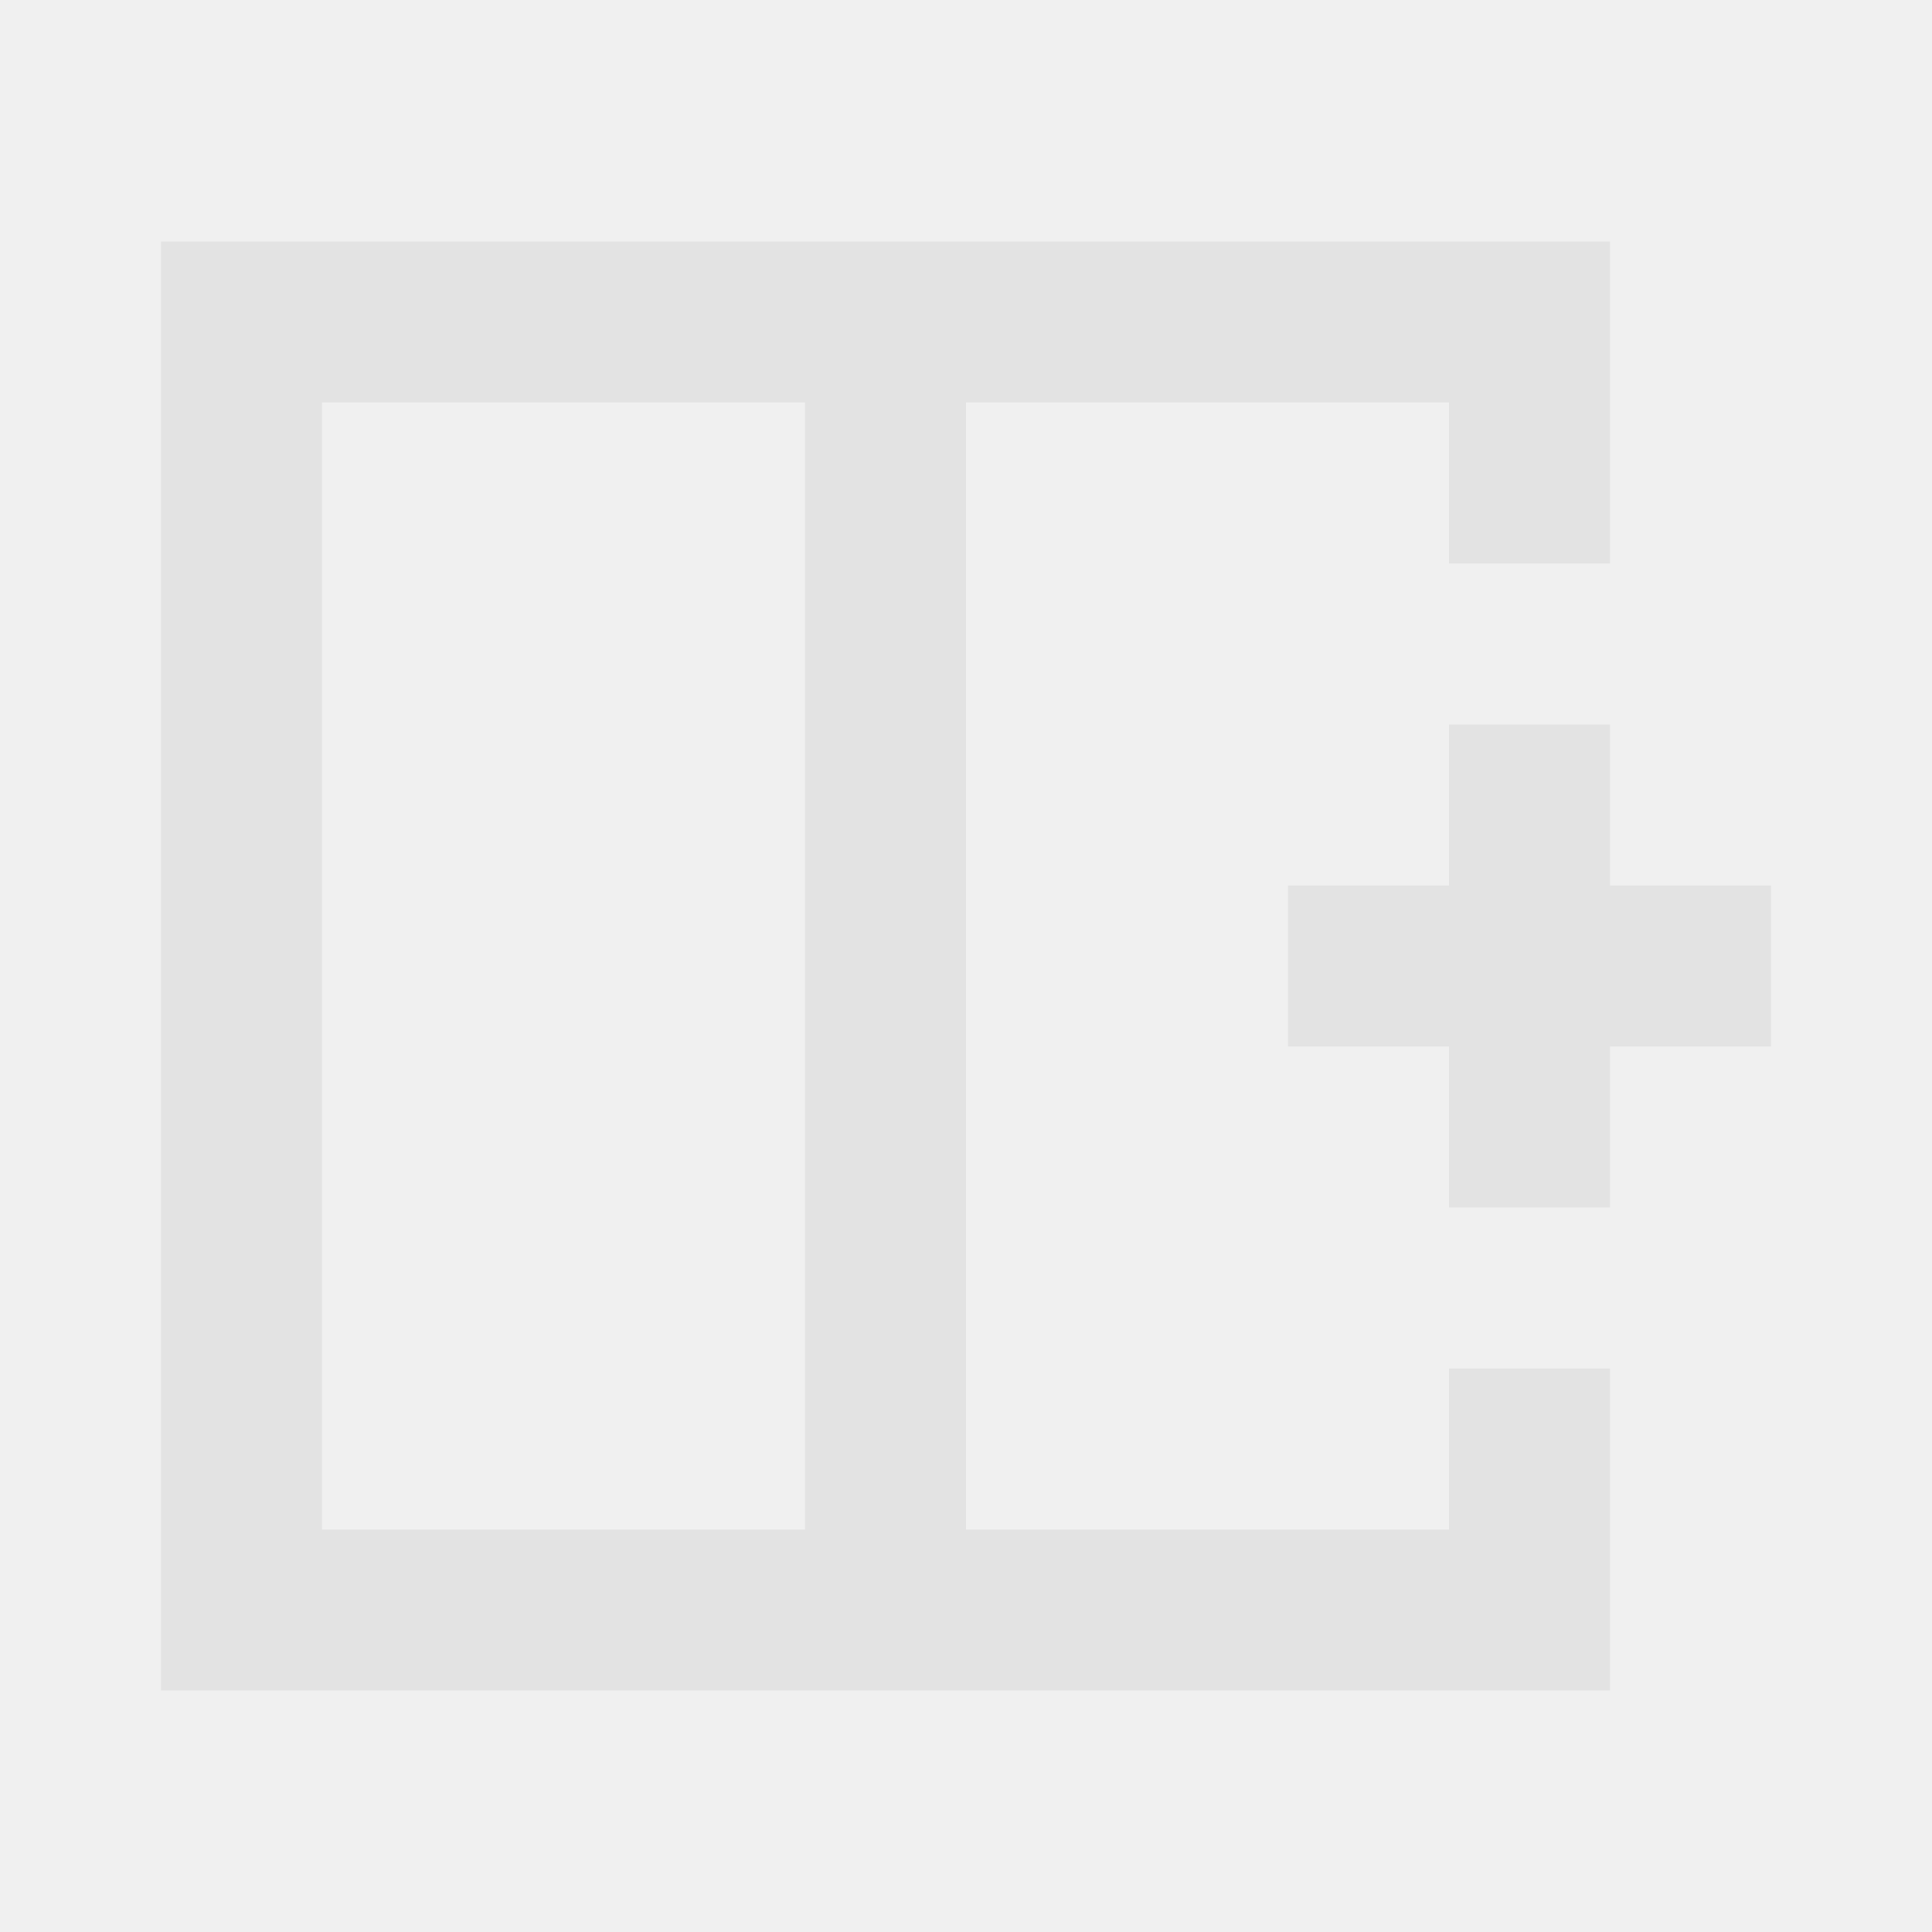
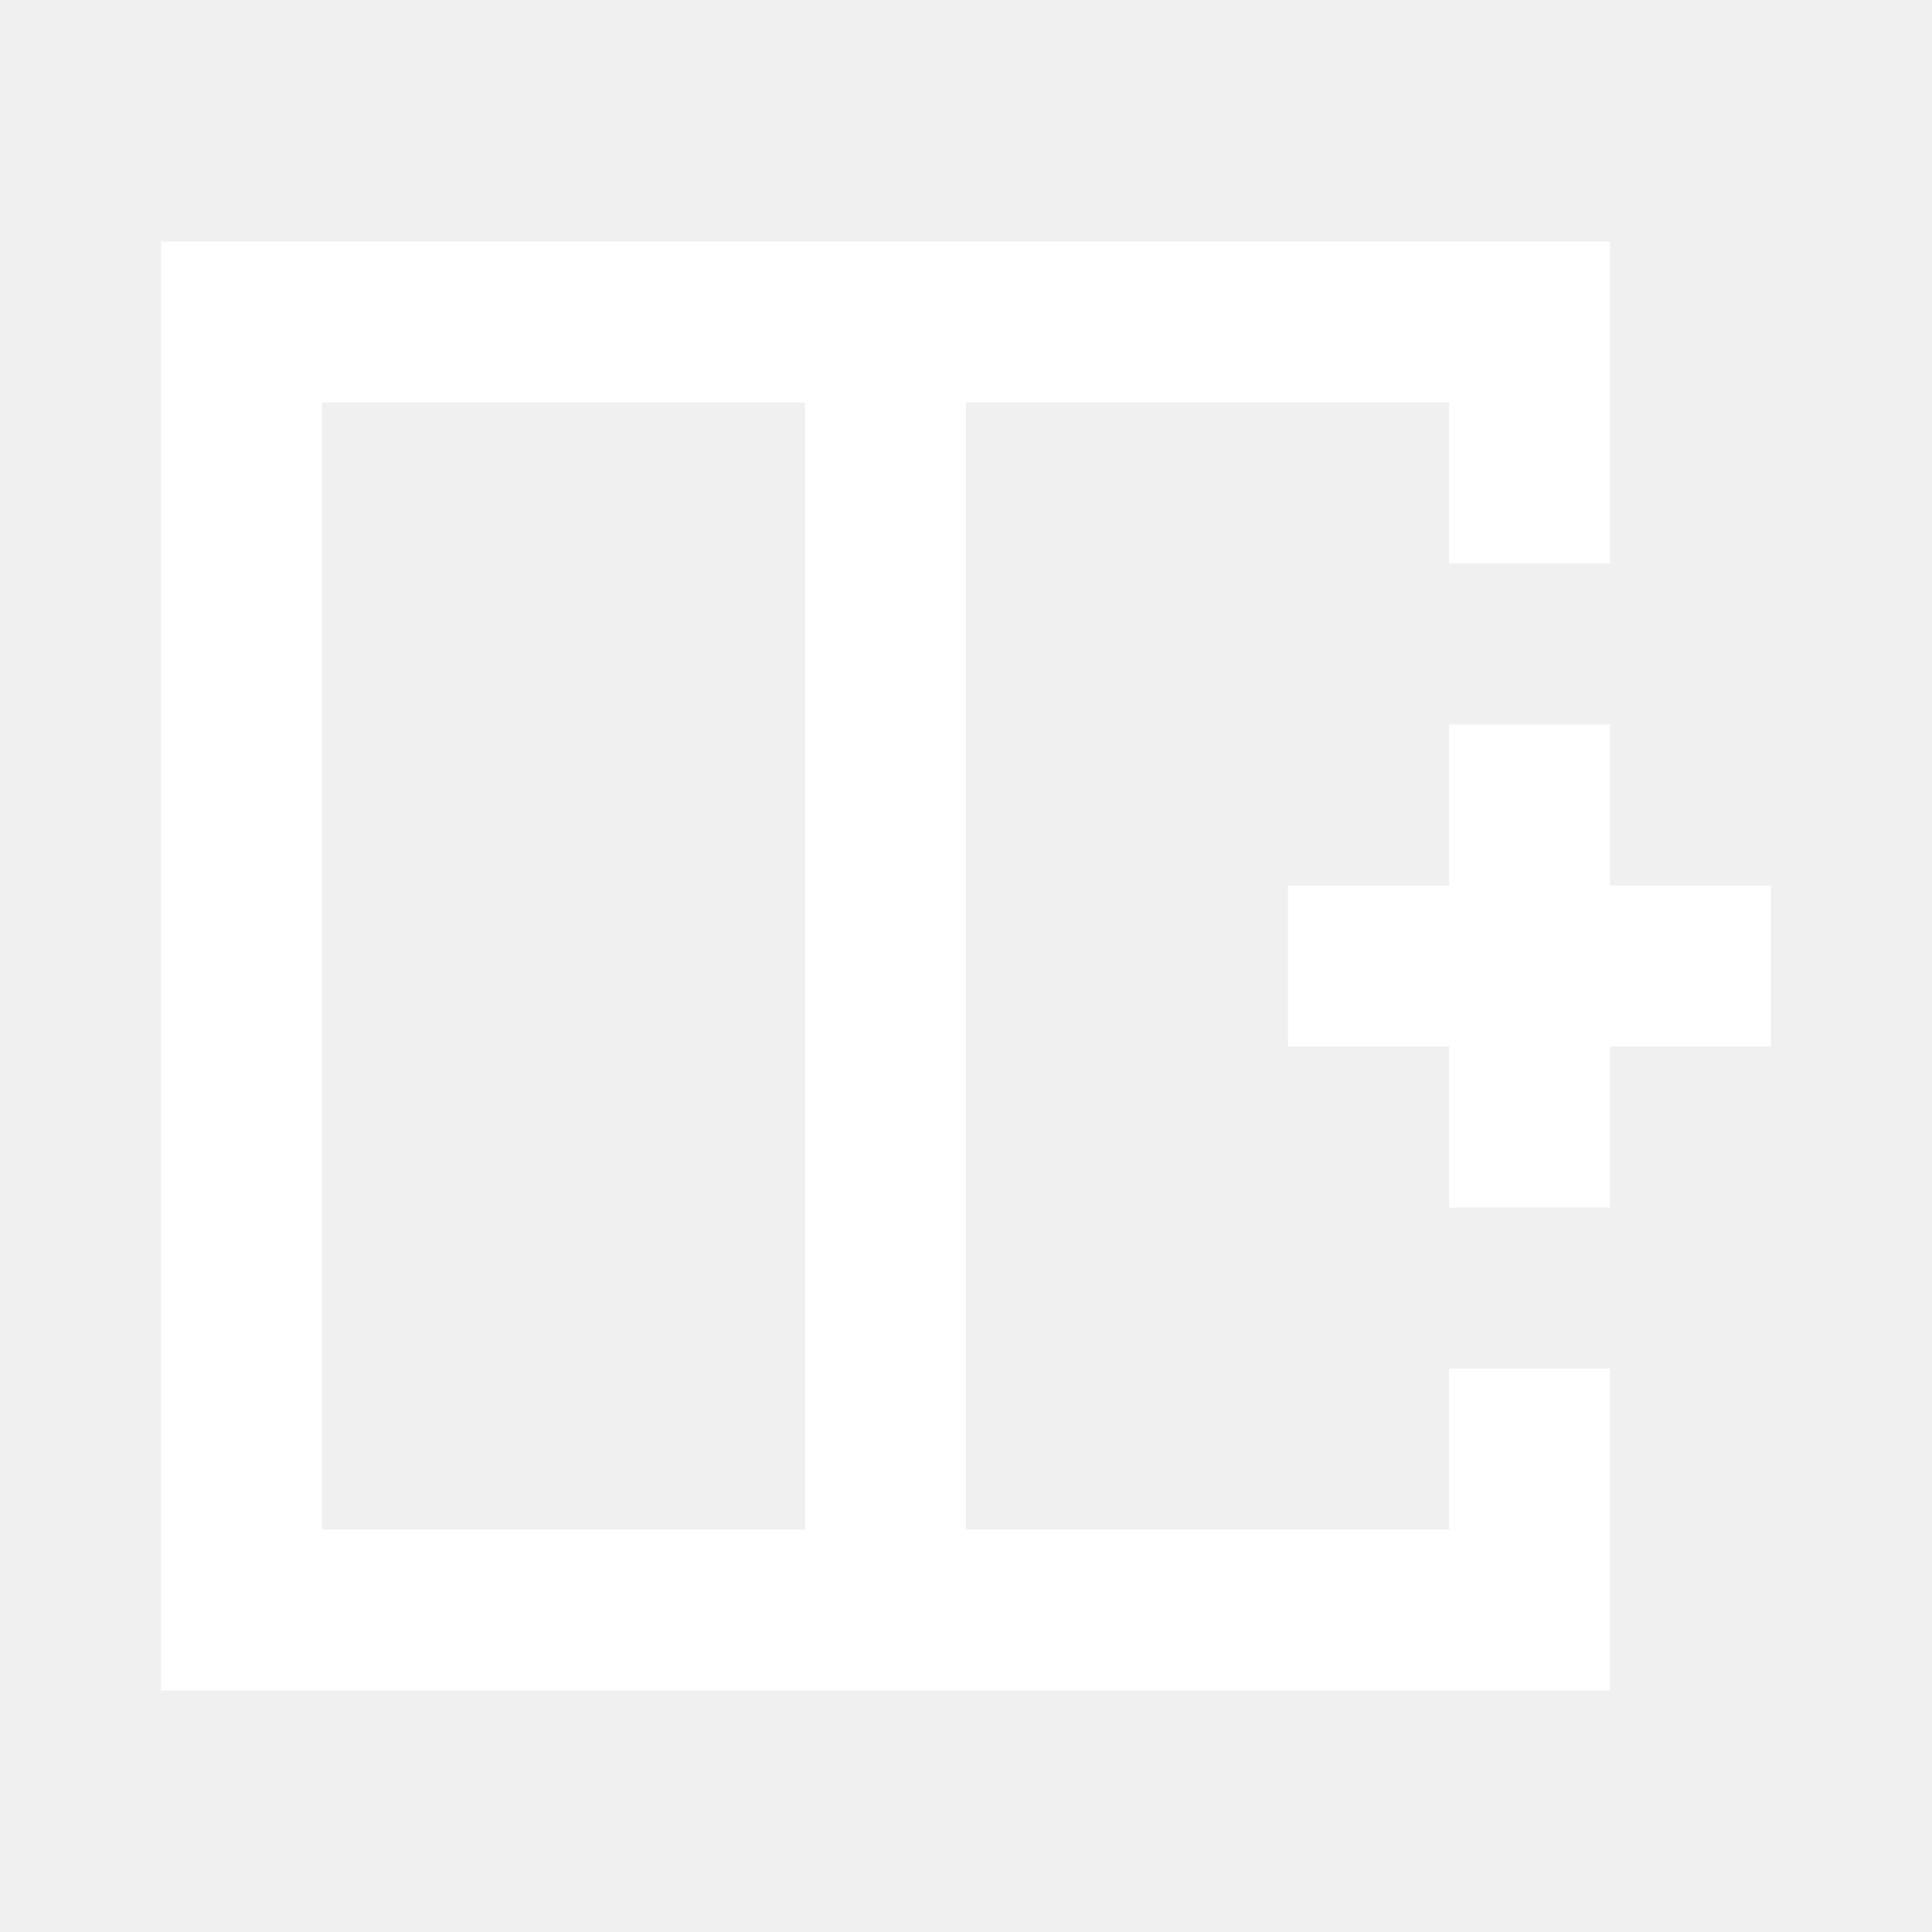
- <svg xmlns="http://www.w3.org/2000/svg" height="24px" viewBox="0 -960 960 960" width="24px" fill="#e3e3e3">
+ <svg xmlns="http://www.w3.org/2000/svg" height="24px" viewBox="0 -960 960 960" width="24px" fill="#FFFFFF">
  <path d="M160-760v560h240v-560H160ZM80-120v-720h720v160h-80v-80H480v560h240v-80h80v160H80Zm400-360Zm-80 0h80-80Zm0 0Zm320 120v-80h-80v-80h80v-80h80v80h80v80h-80v80h-80Z" />
</svg>
